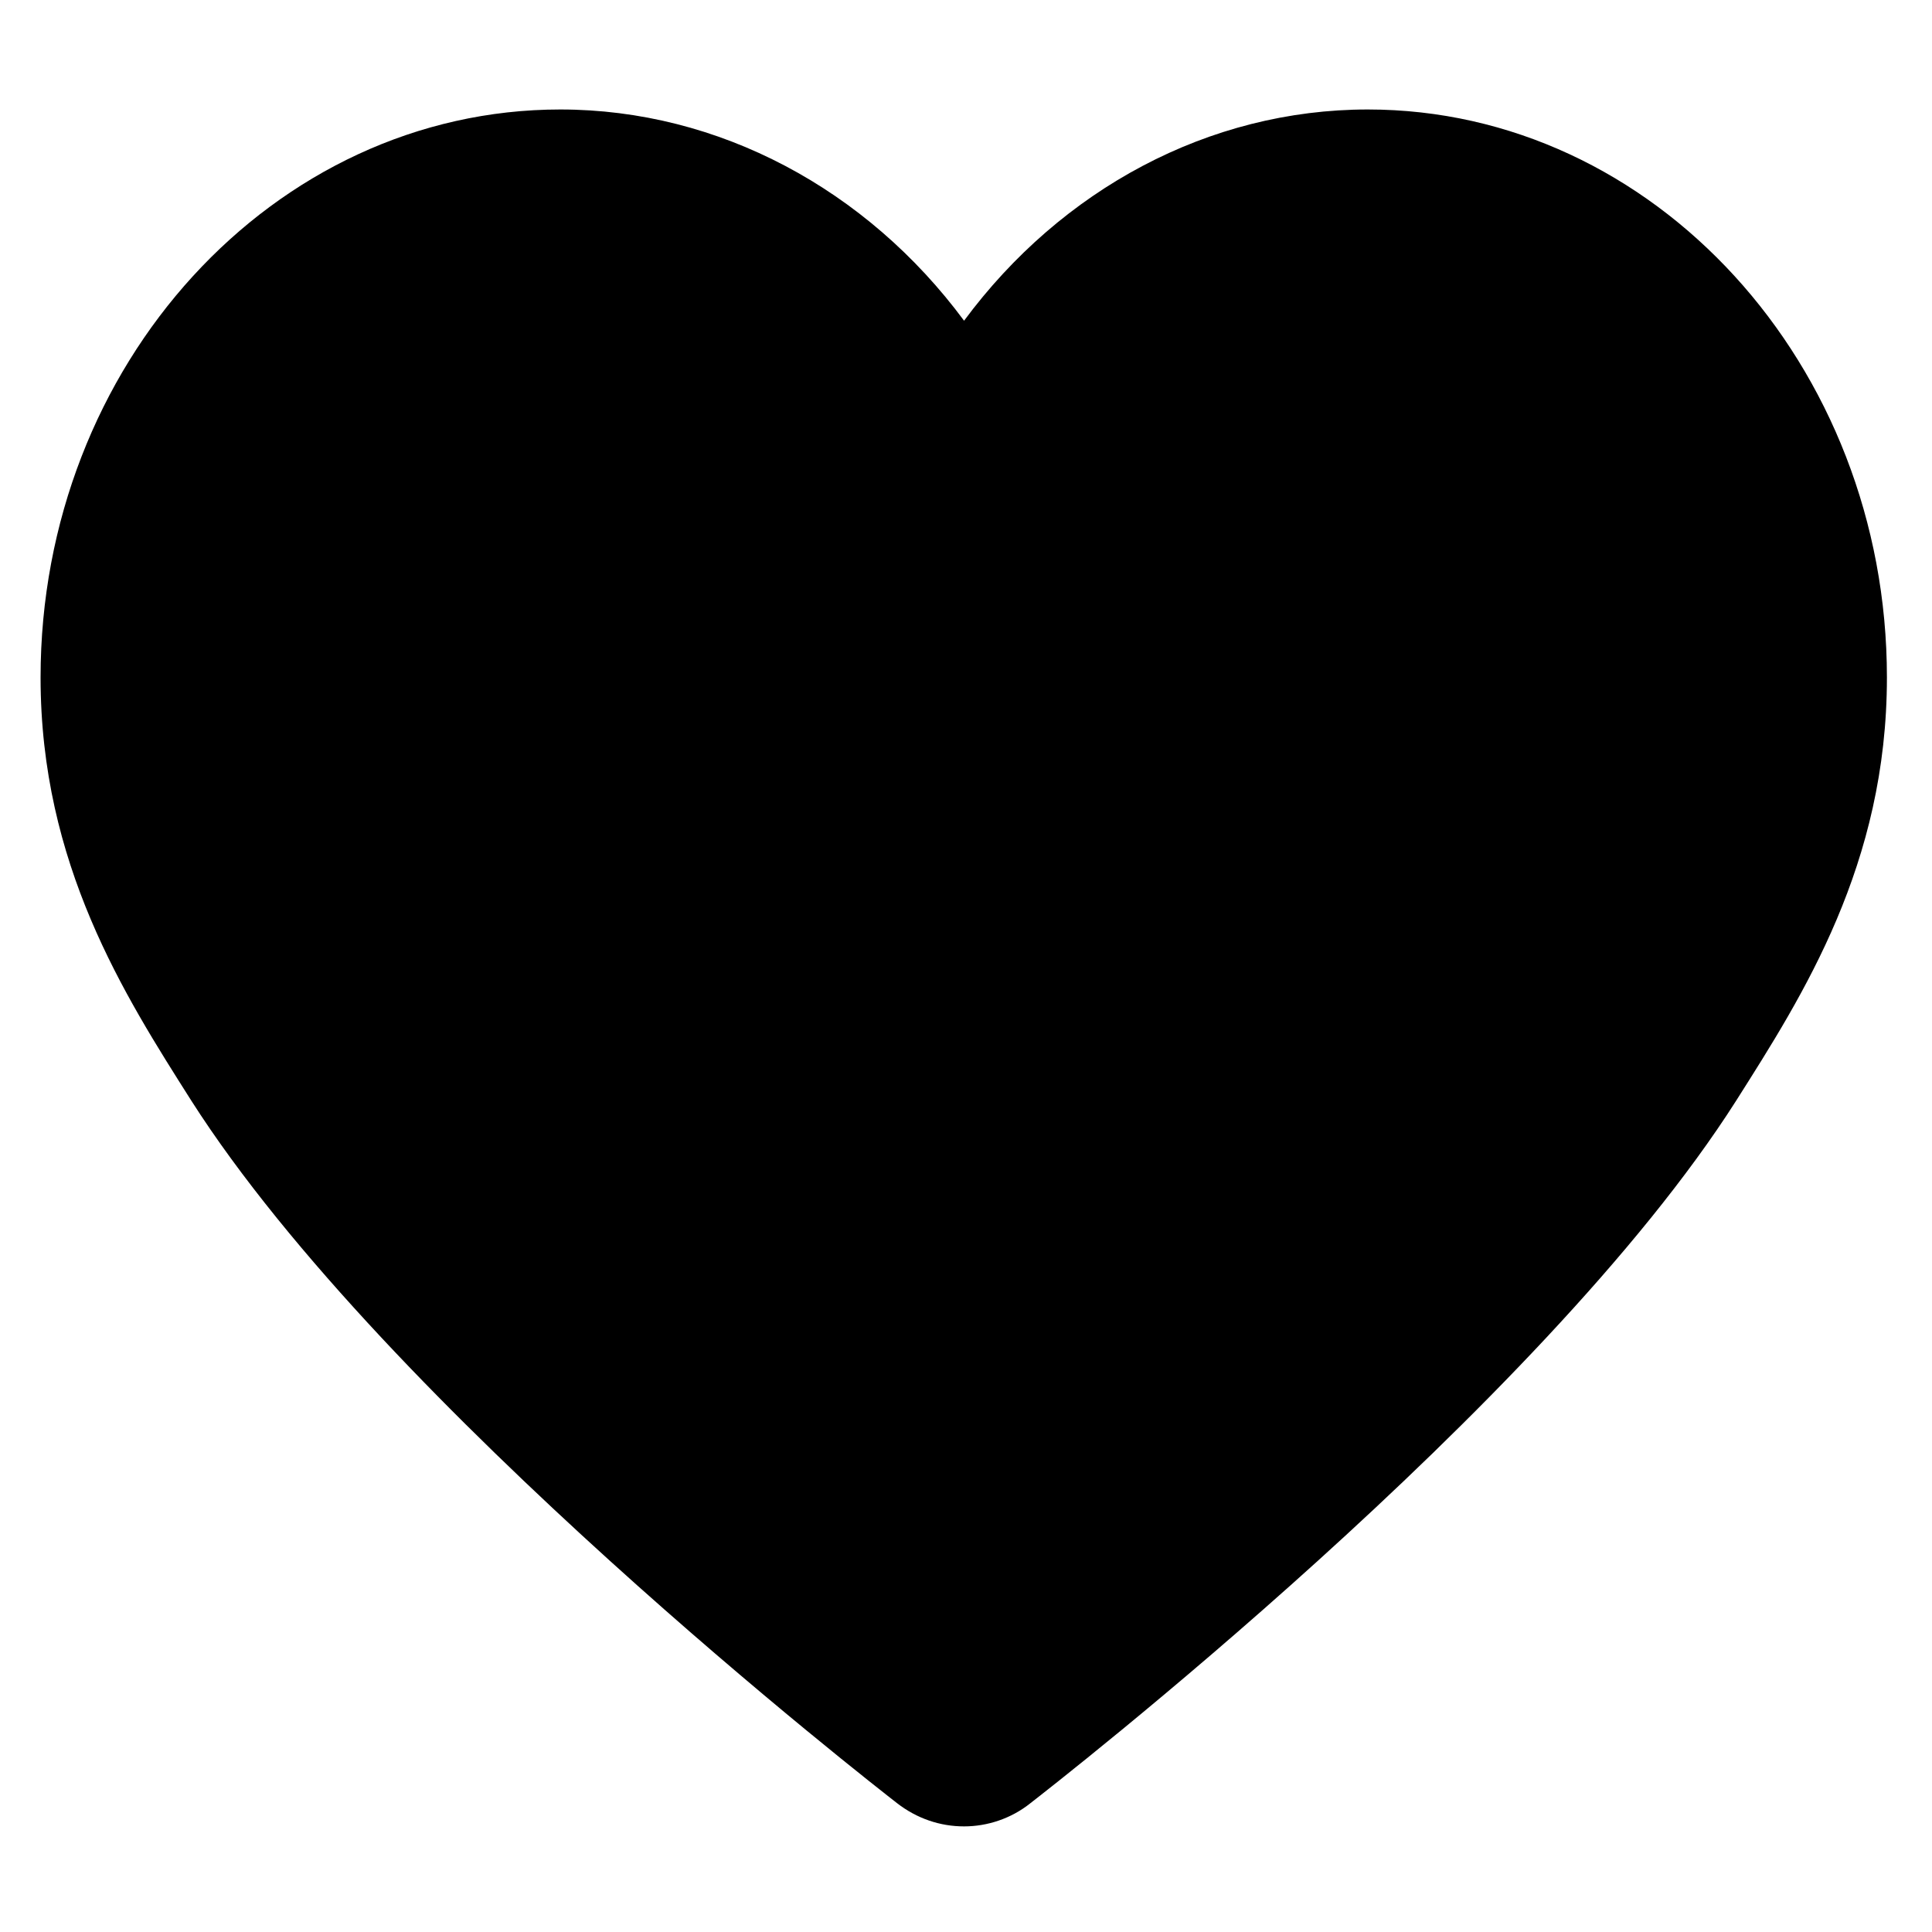
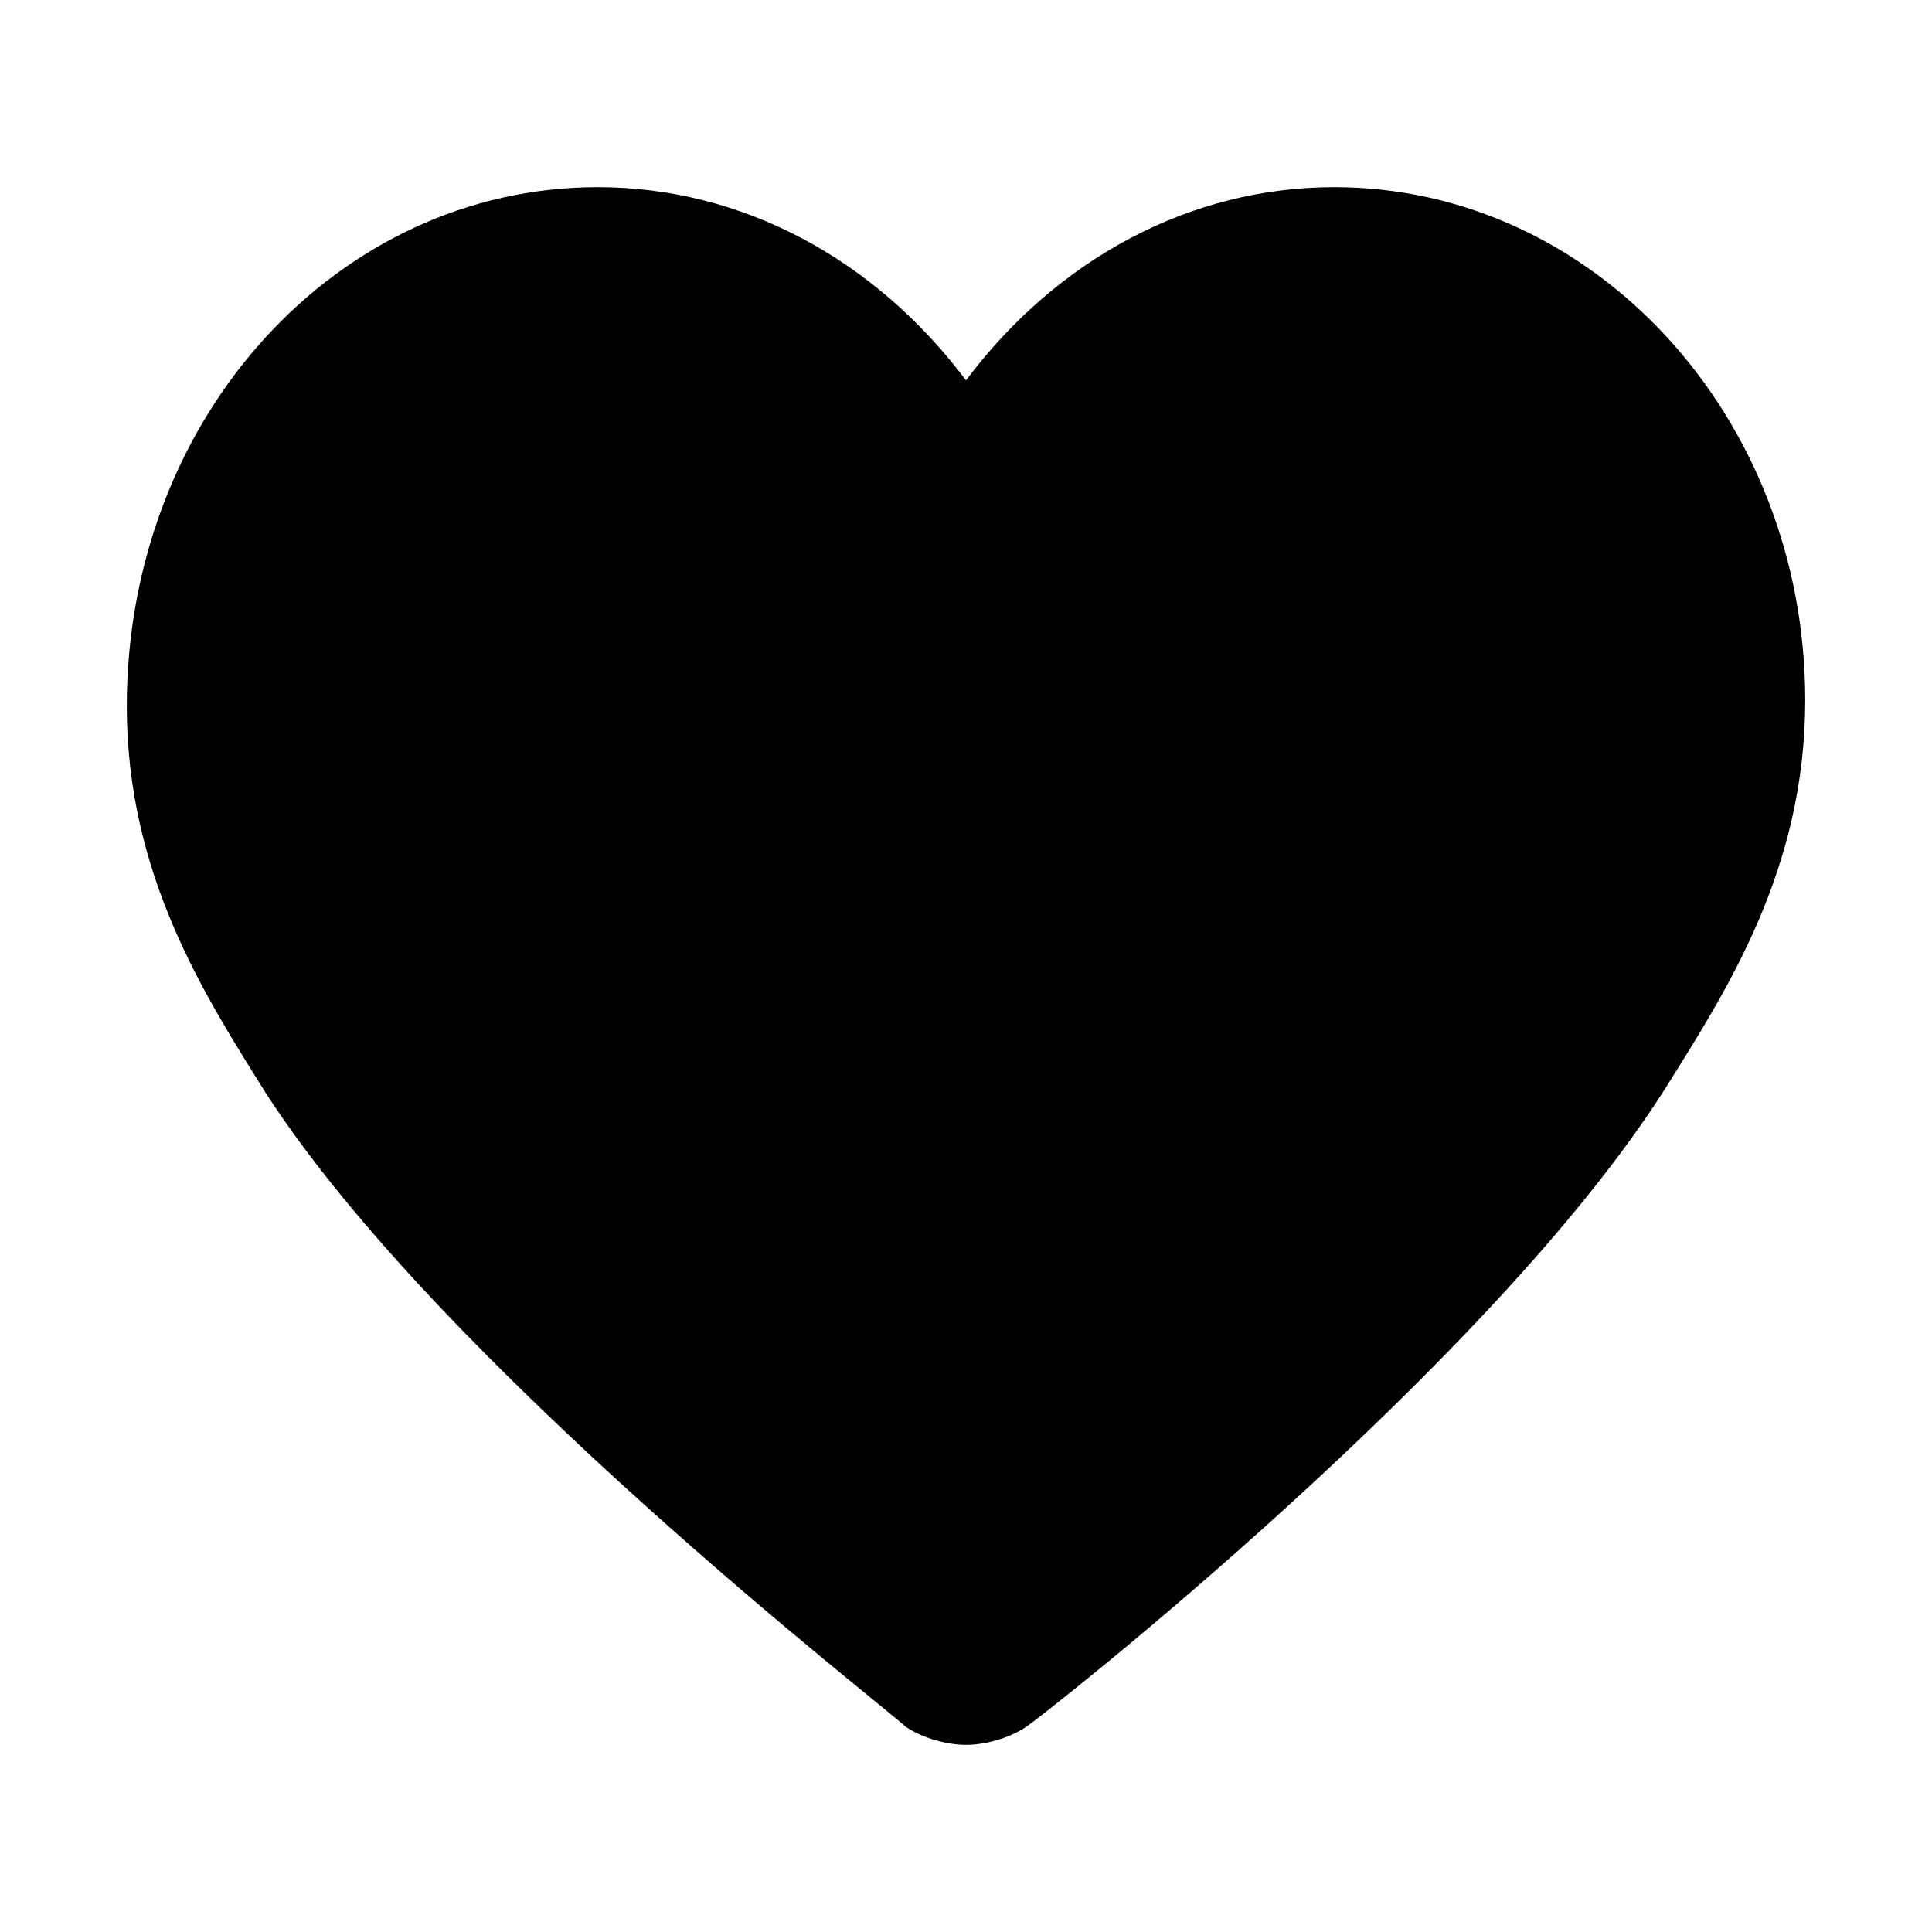
- <svg xmlns="http://www.w3.org/2000/svg" t="1516763739935" class="icon" style="" viewBox="0 0 1024 1024" version="1.1" p-id="2609" width="32" height="32">
-   <defs>
-     <style type="text/css" />
-   </defs>
-   <path d="M724.992 58.027c-84.309 0-162.475 42.325-214.016 111.957C459.435 100.352 380.928 58.027 296.96 58.027 145.067 58.027 21.504 193.195 21.504 359.083c0 98.987 44.373 168.277 79.872 224.256C204.8 745.472 464.555 947.2 475.477 955.733c10.581 8.192 22.869 12.288 35.499 12.288 12.288 0 24.917-4.096 35.157-12.288 10.923-8.533 271.019-210.261 374.101-372.395 35.499-55.979 79.872-125.269 79.872-224.256C1000.107 193.195 876.544 58.027 724.992 58.027L724.992 58.027 724.992 58.027 724.992 58.027zM724.992 58.027" p-id="2610" />
+ <svg xmlns="http://www.w3.org/2000/svg" version="1.1" id="图层_1" x="0px" y="0px" viewBox="0 0 32 32" style="enable-background:new 0 0 32 32;" xml:space="preserve">
+   <path d="M22.1,3.1c-2.4,0-4.6,1.2-6.1,3.2c-1.5-2-3.7-3.2-6.1-3.2c-4.3,0-7.8,3.8-7.8,8.6c0,2.8,1.3,4.8,2.3,6.4  C7.3,22.6,14.7,28.3,15,28.6c0.3,0.2,0.7,0.3,1,0.3c0.3,0,0.7-0.1,1-0.3c0.3-0.2,7.7-6,10.6-10.6c1-1.6,2.3-3.6,2.3-6.4  C29.9,6.9,26.4,3.1,22.1,3.1L22.1,3.1L22.1,3.1L22.1,3.1z" />
</svg>
